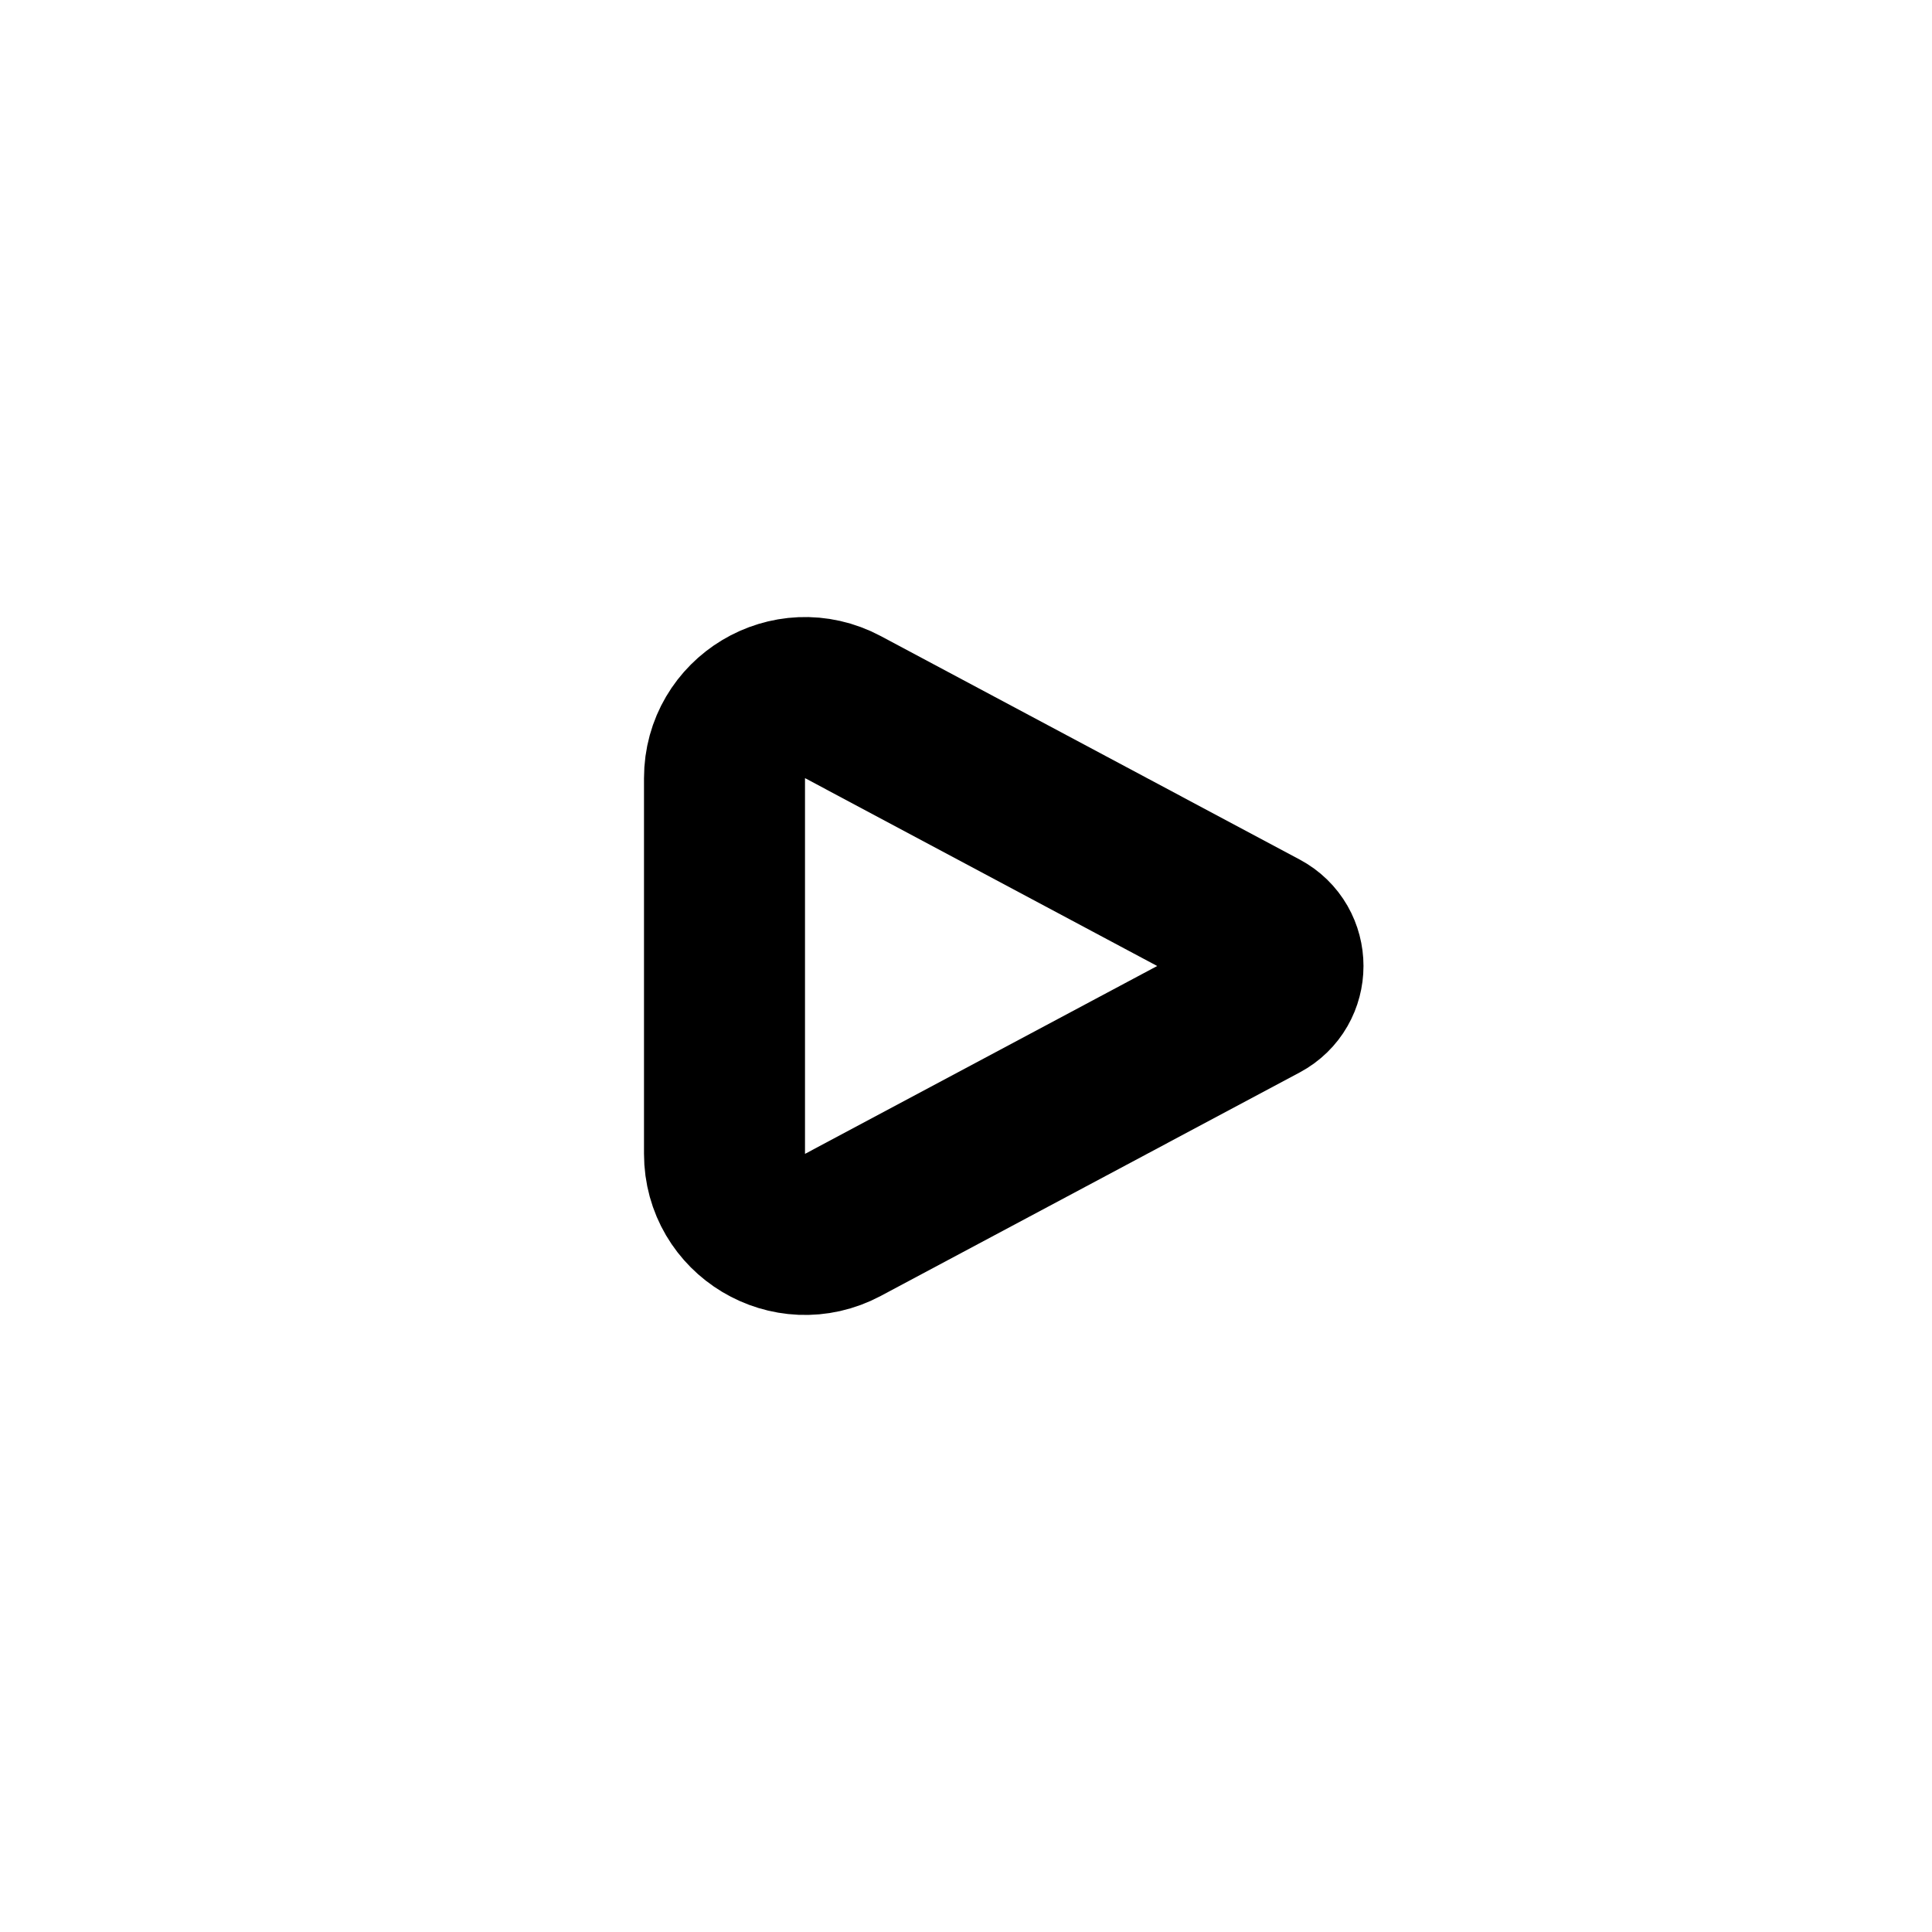
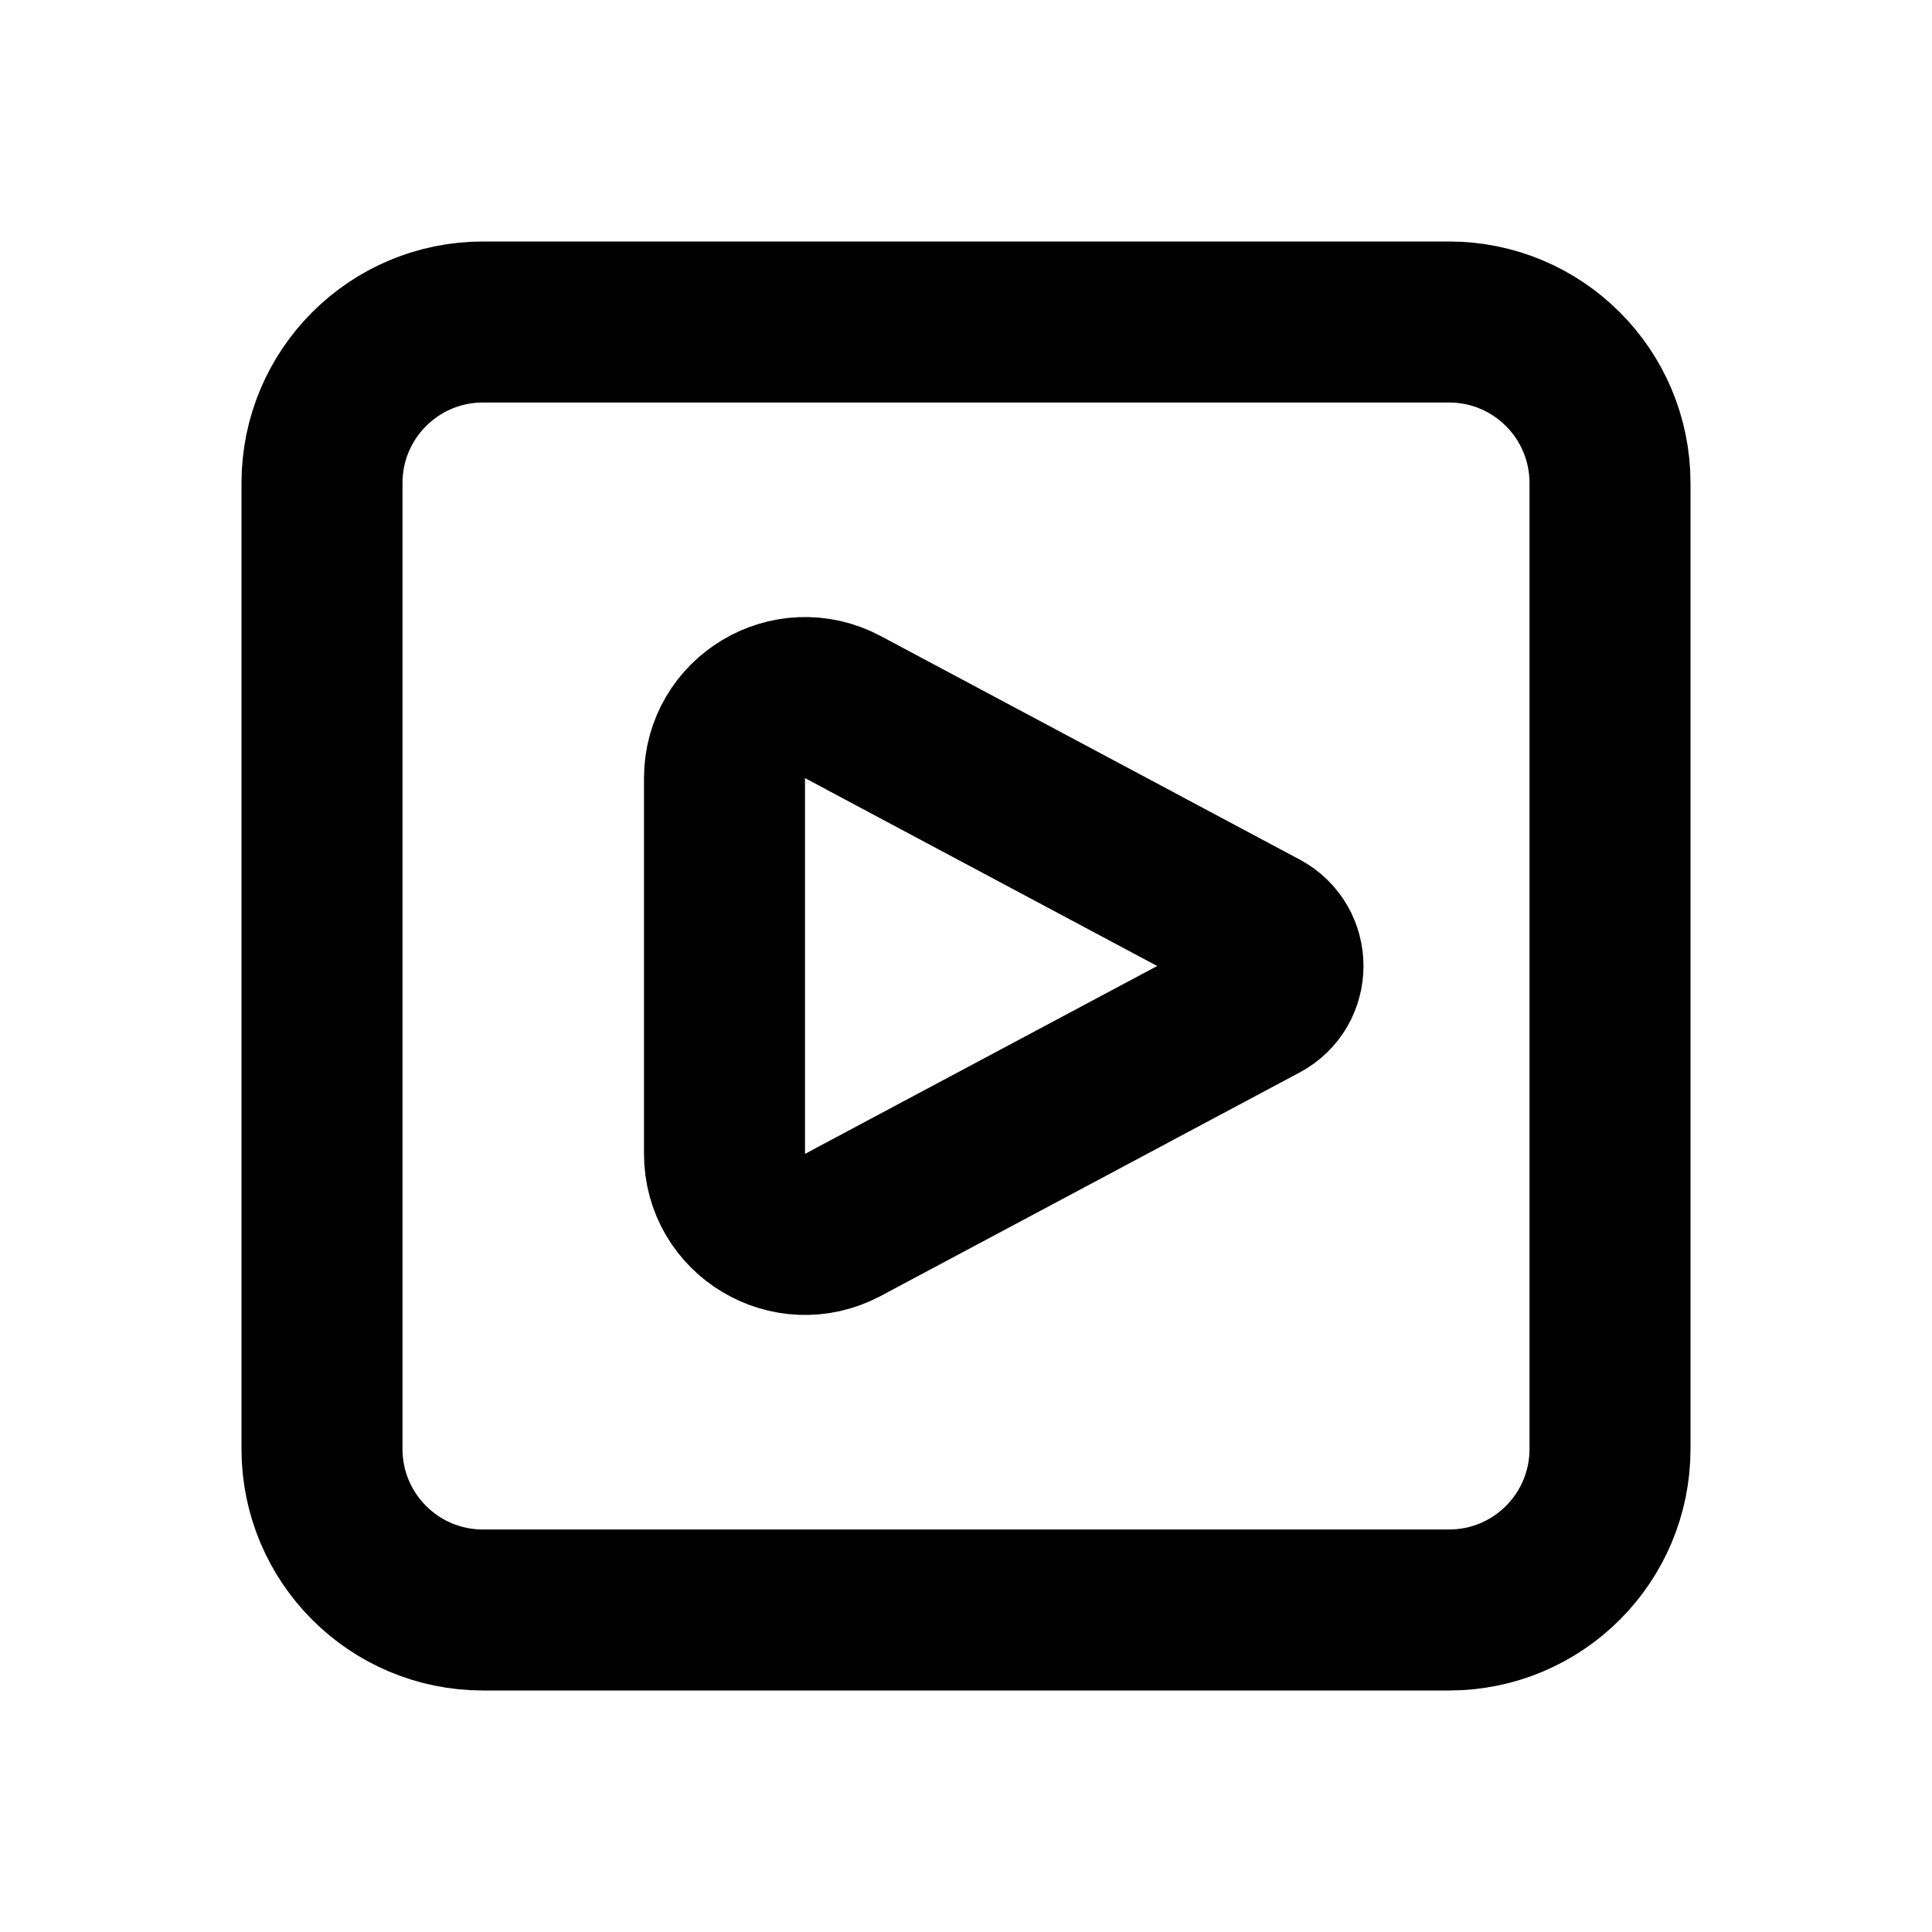
<svg xmlns="http://www.w3.org/2000/svg" width="24" height="24" viewBox="0 0 24 24" fill="none">
  <path fill-rule="evenodd" clip-rule="evenodd" d="M10.471 8.784C9.804 8.429 9 8.912 9 9.667V14.333C9 15.088 9.804 15.571 10.471 15.216L15.673 12.441C16.026 12.253 16.026 11.747 15.673 11.559L10.471 8.784Z" stroke="black" stroke-width="2" stroke-linecap="round" stroke-linejoin="round" />
+   <path d="M4 6C4 4.895 4.895 4 6 4H18C19.105 4 20 4.895 20 6V18C20 19.105 19.105 20 18 20H6C4.895 20 4 19.105 4 18V6Z" stroke="black" stroke-width="2" stroke-linecap="round" stroke-linejoin="round" />
</svg>
